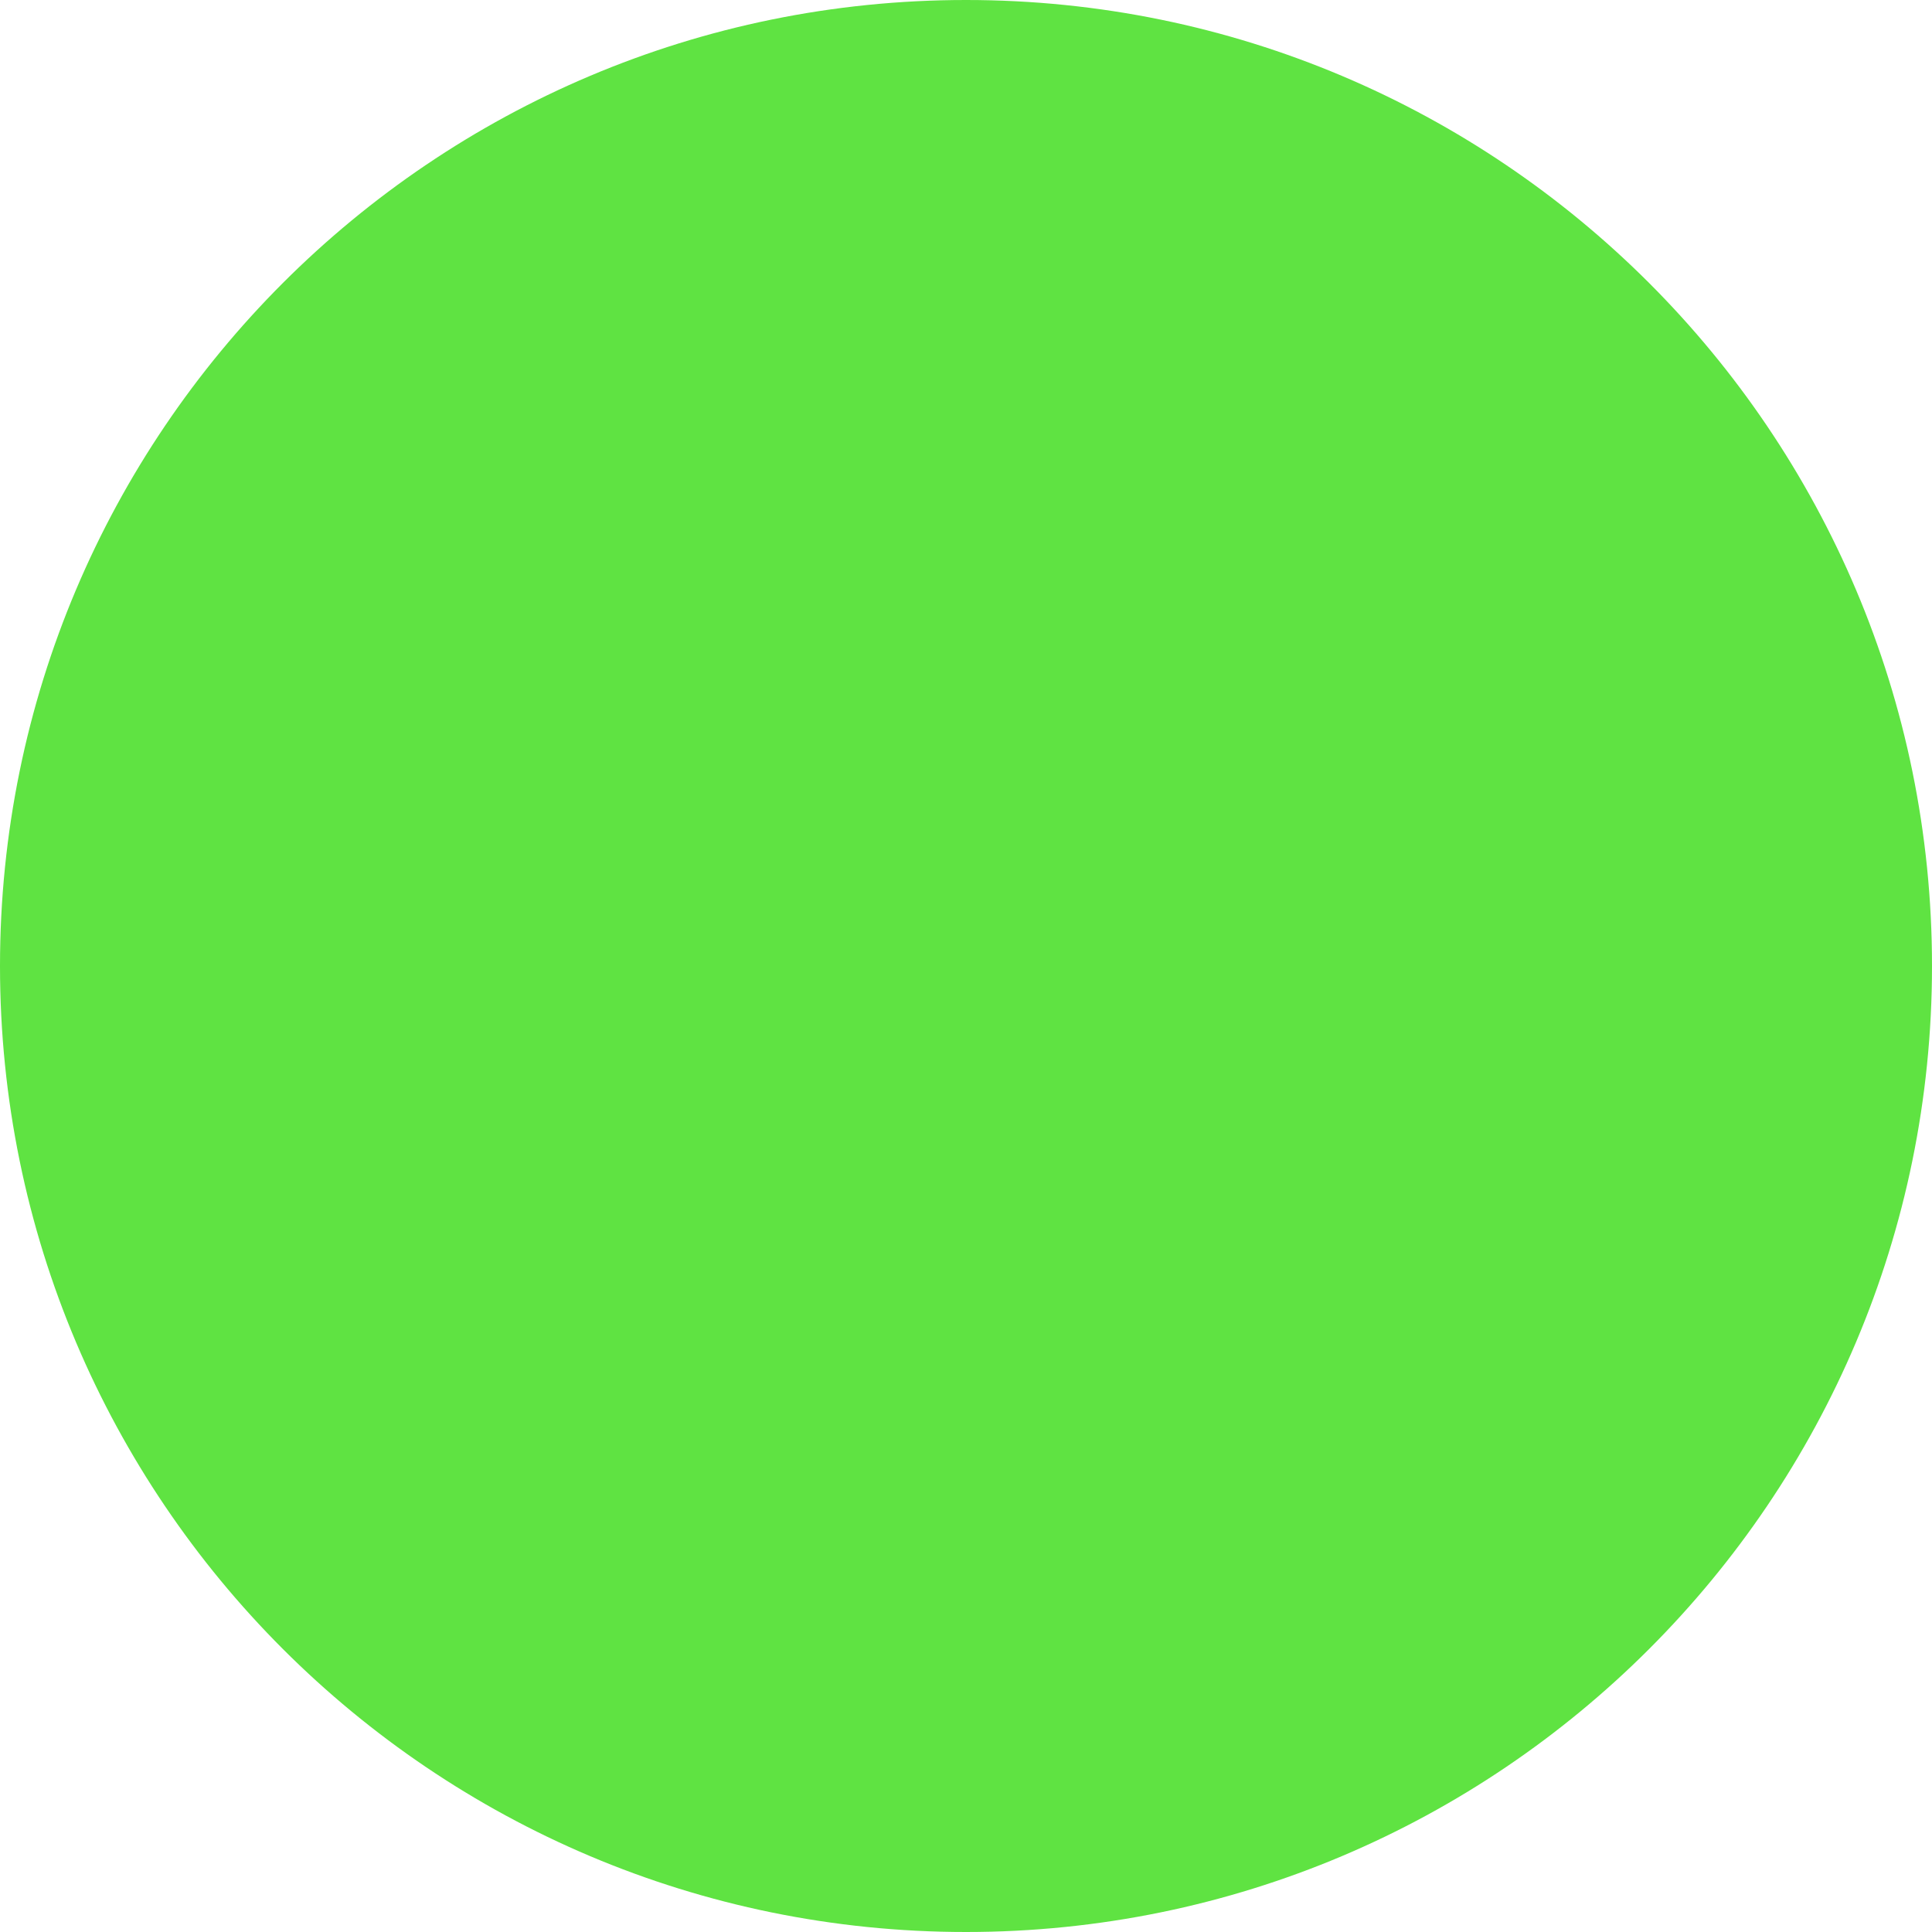
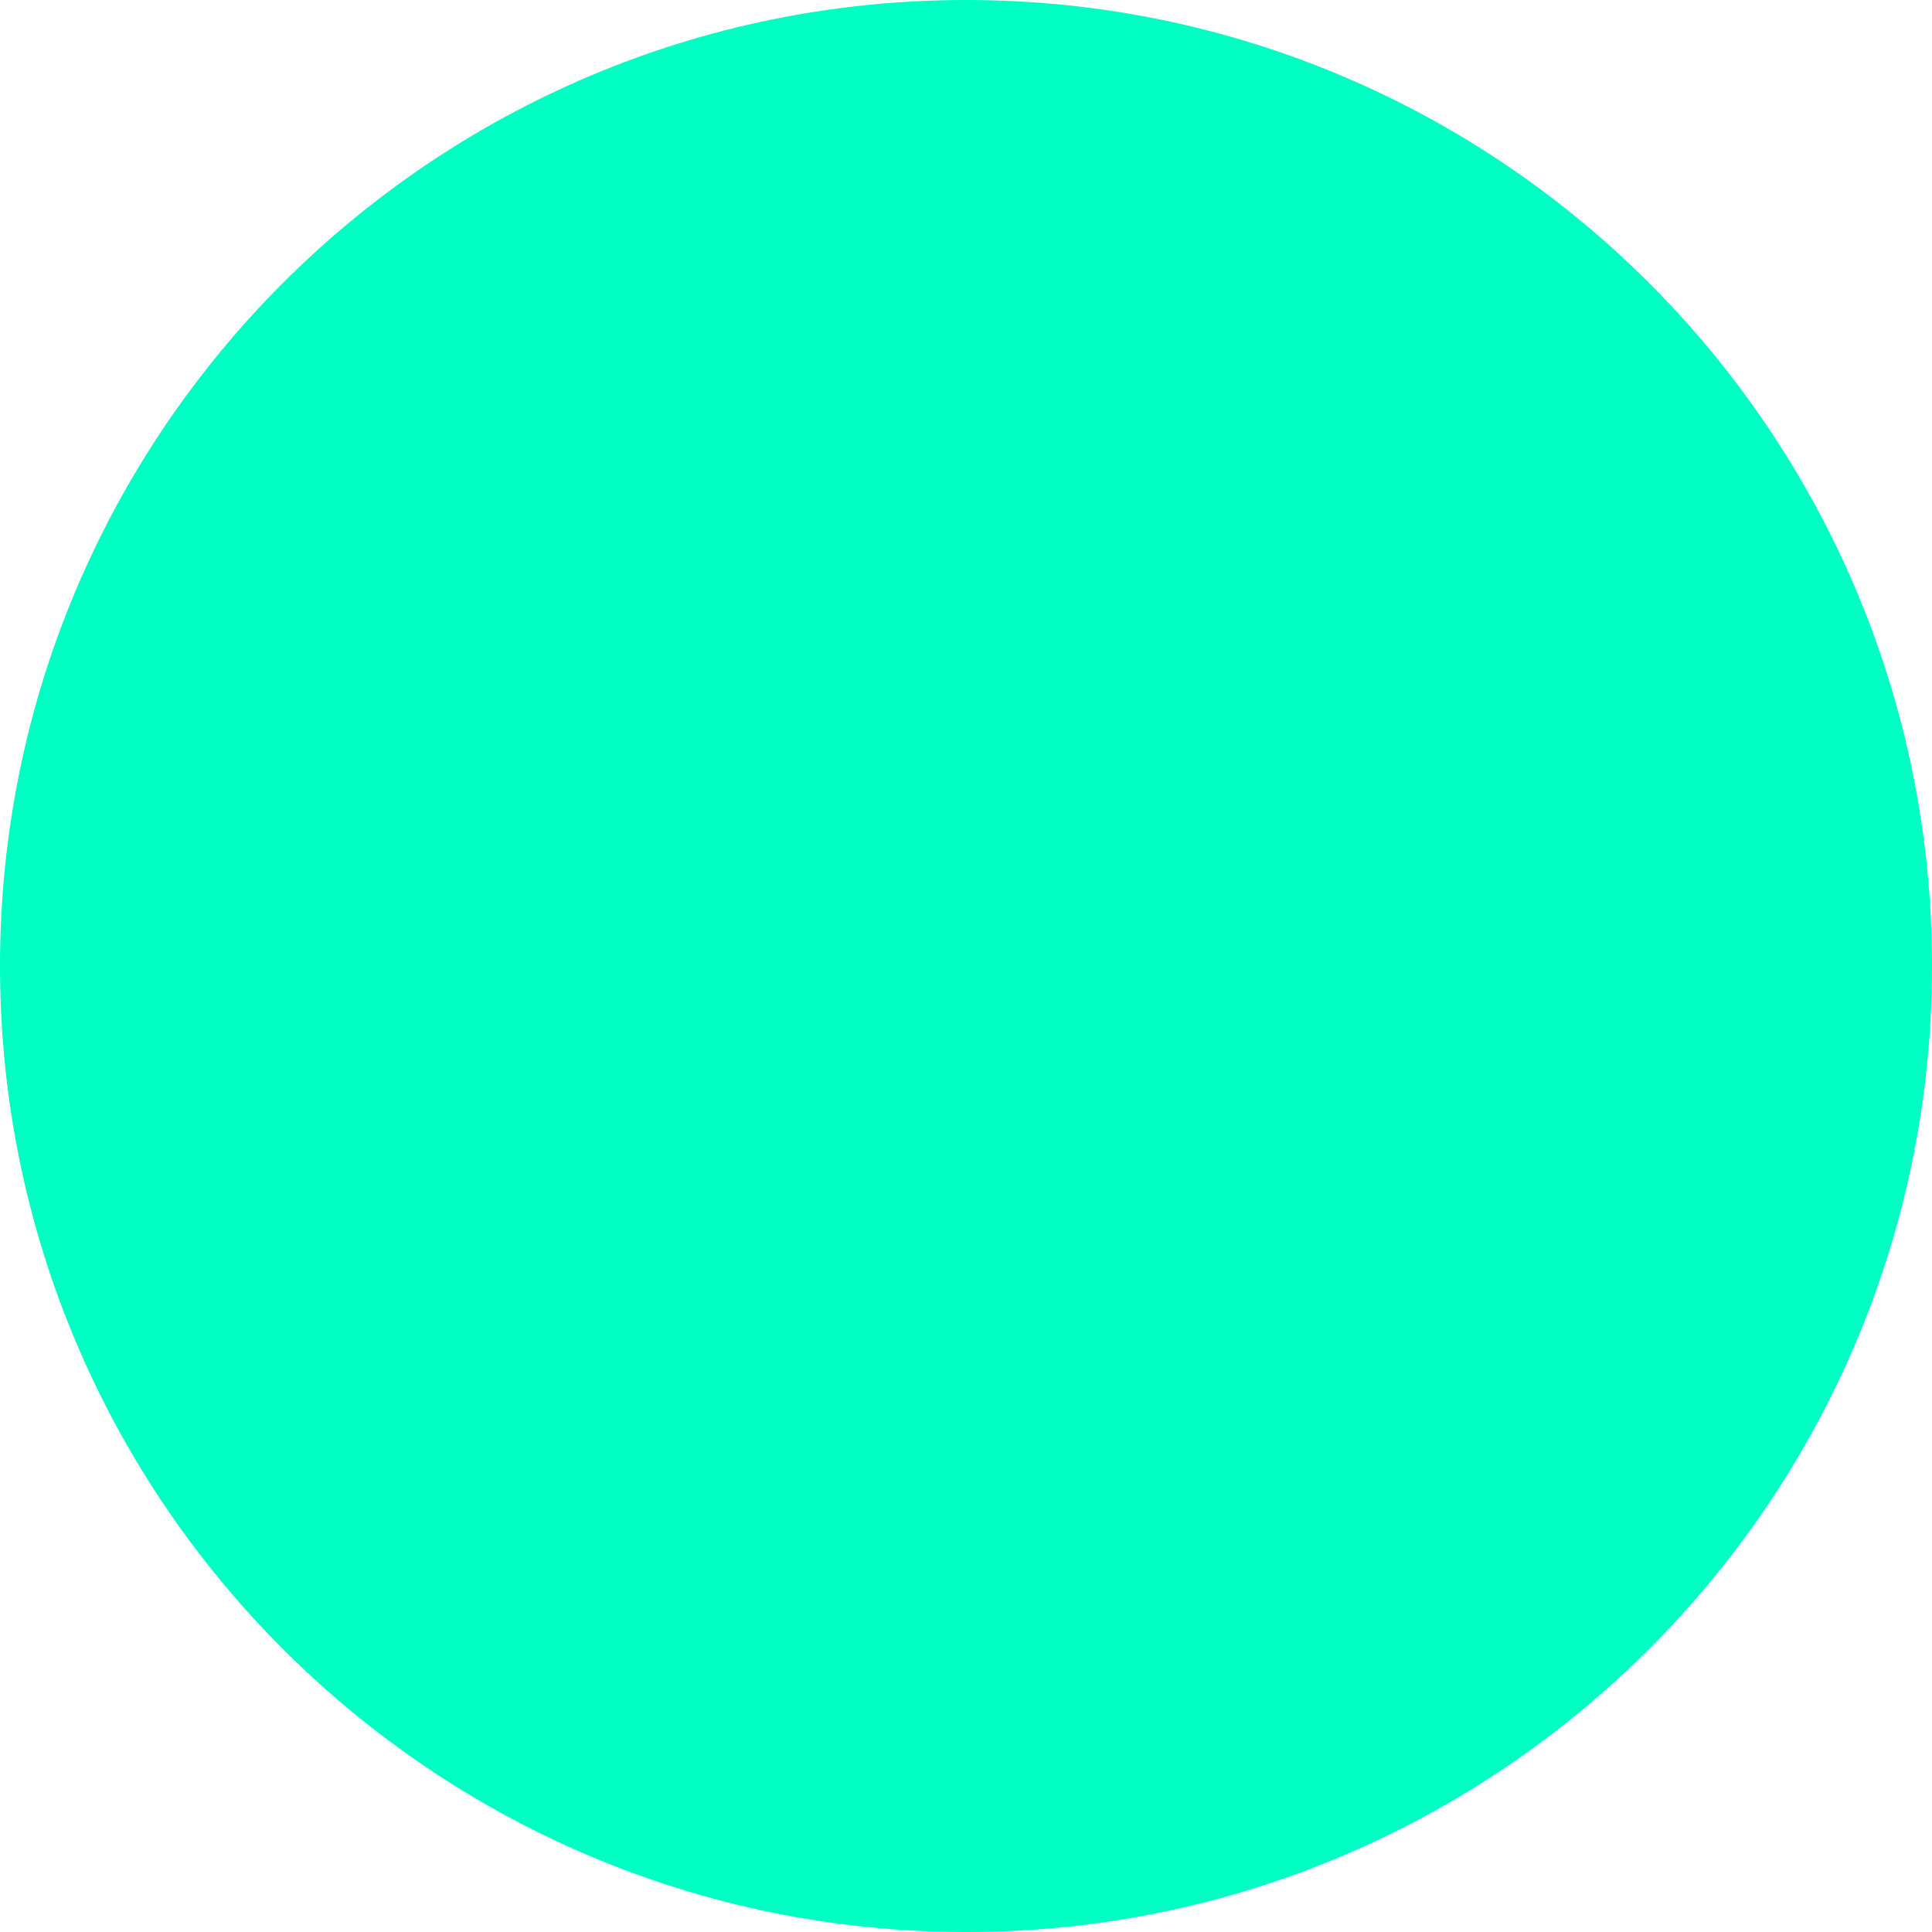
<svg xmlns="http://www.w3.org/2000/svg" width="41px" height="41px" viewBox="0 0 41 41" version="1.1">
  <g id="button-add-green" stroke="none" stroke-width="1" fill="none" fill-rule="evenodd">
-     <circle id="modality-w" fill="#5fe342" cx="20.5" cy="20.5" r="20.5" />
+     <circle id="modality-w" fill="#00ffc3" cx="20.5" cy="20.5" r="20.5" />
  </g>
</svg>
